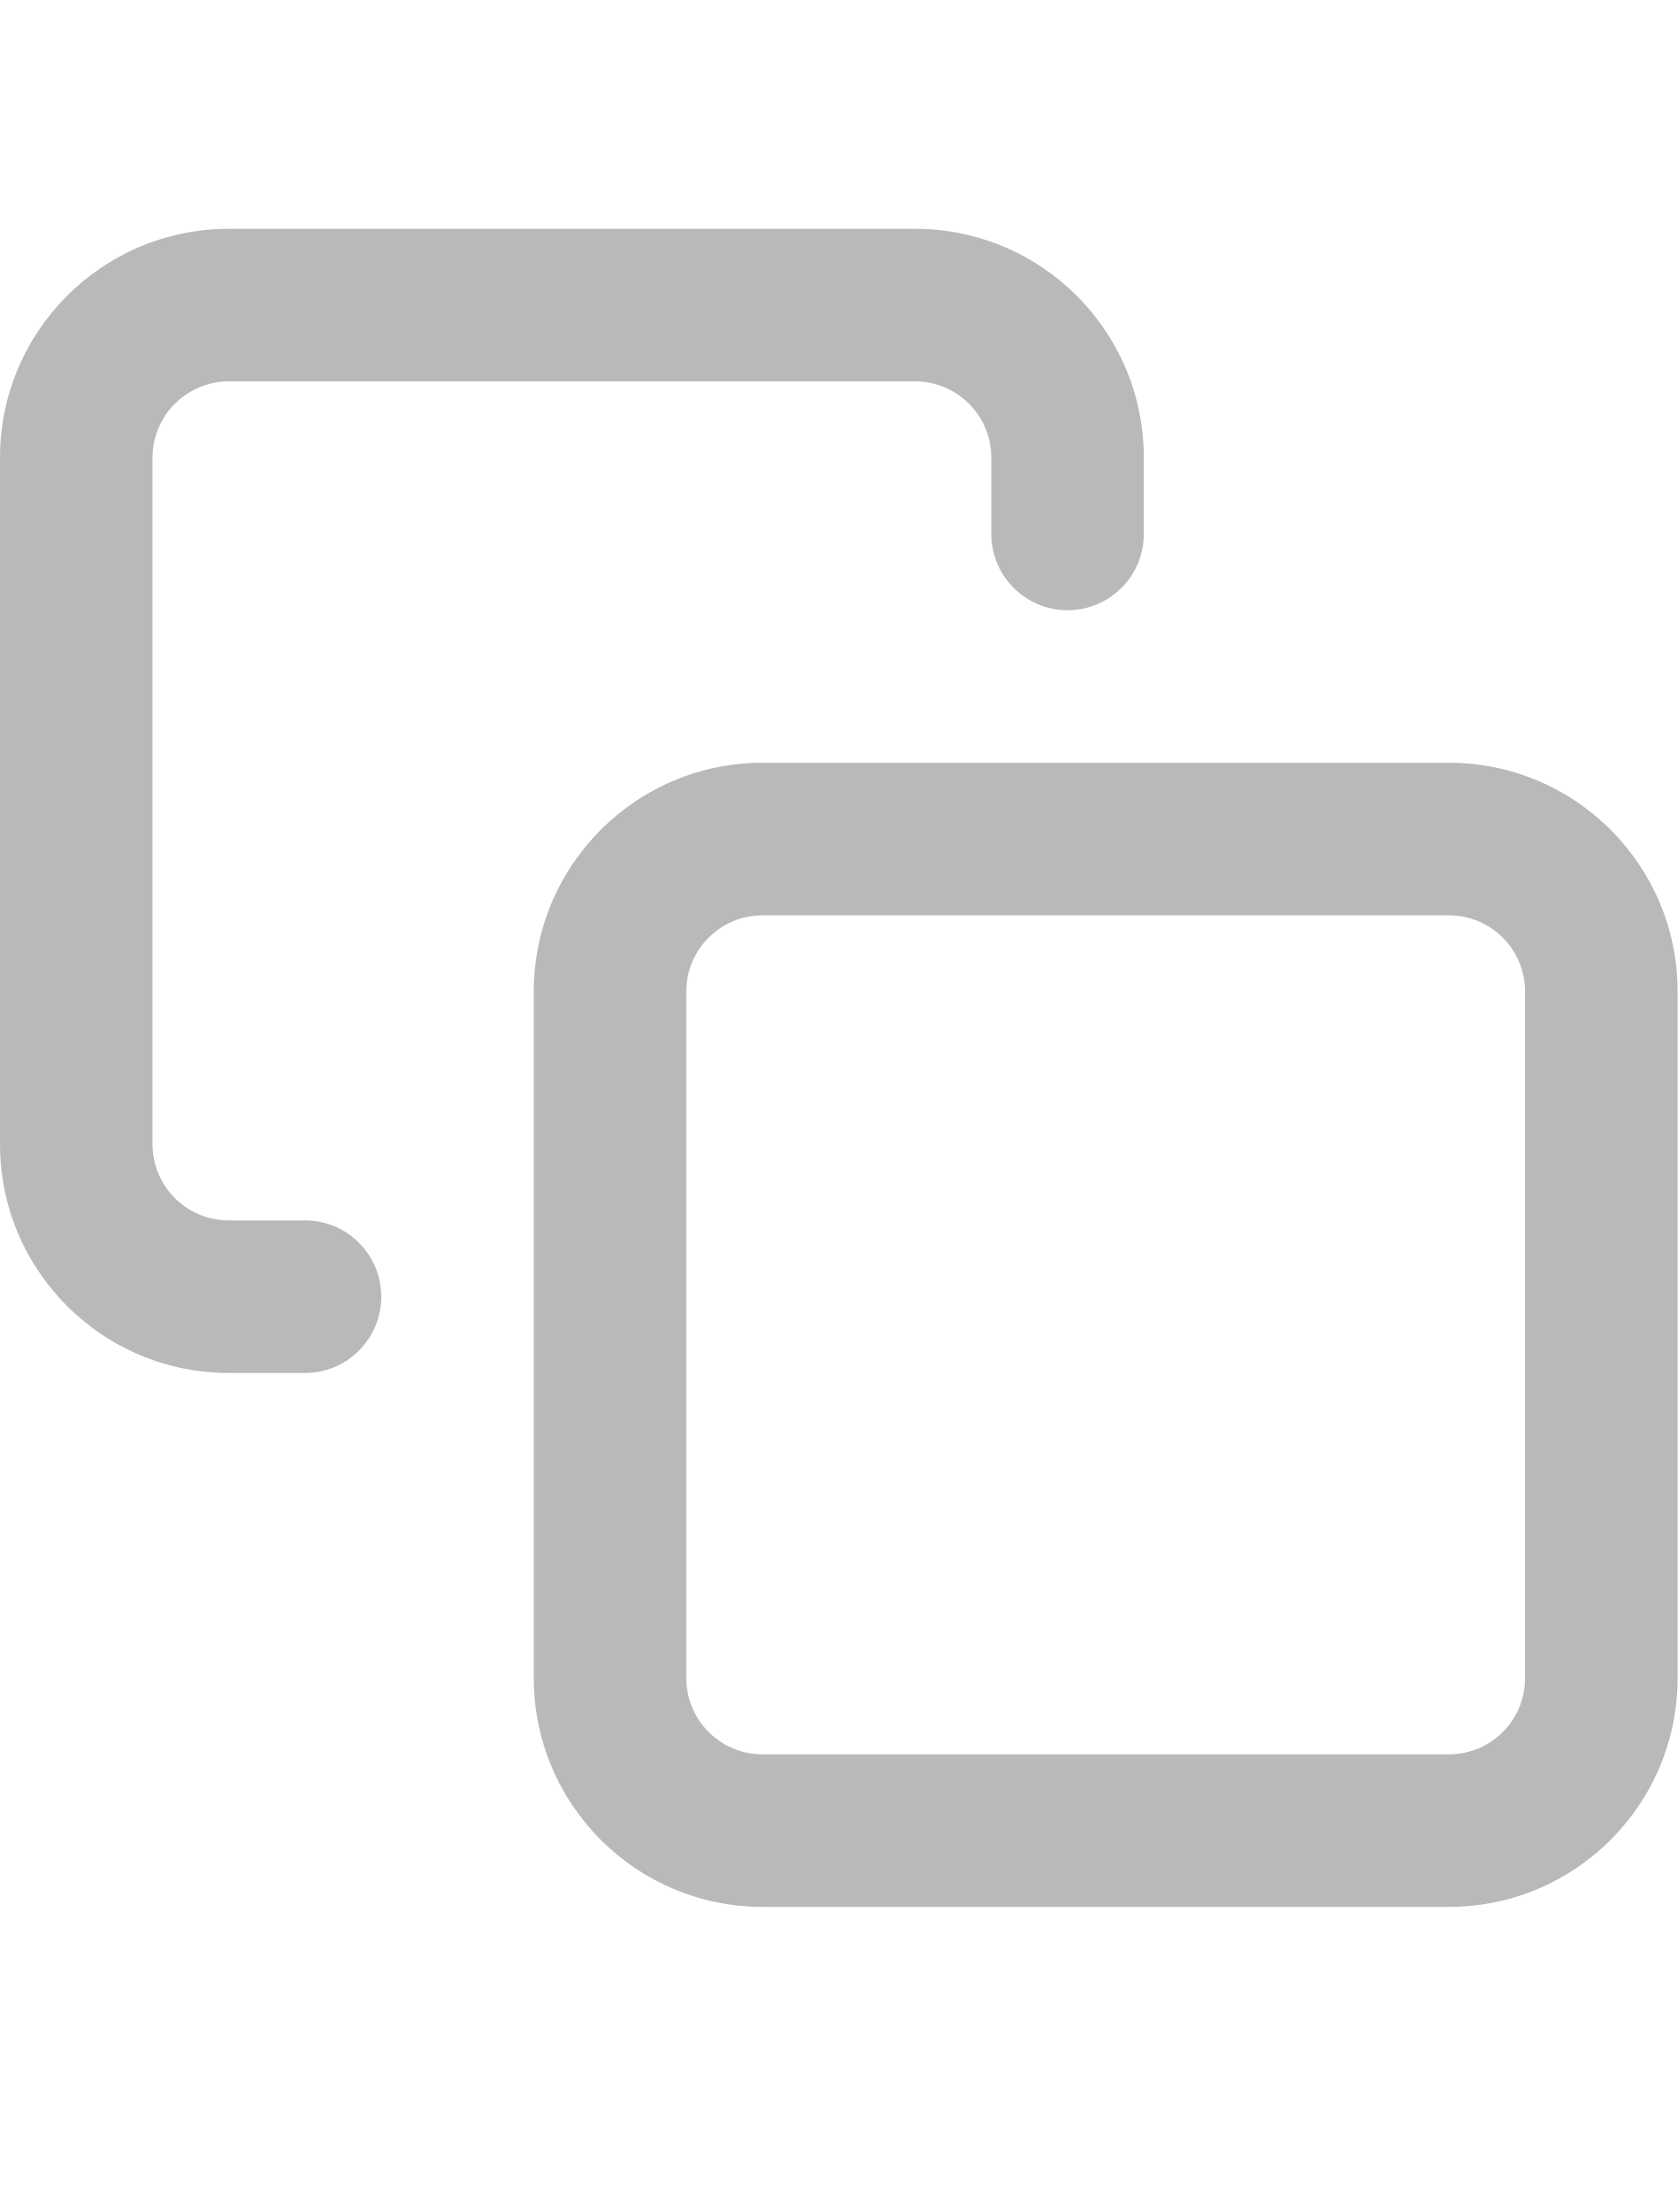
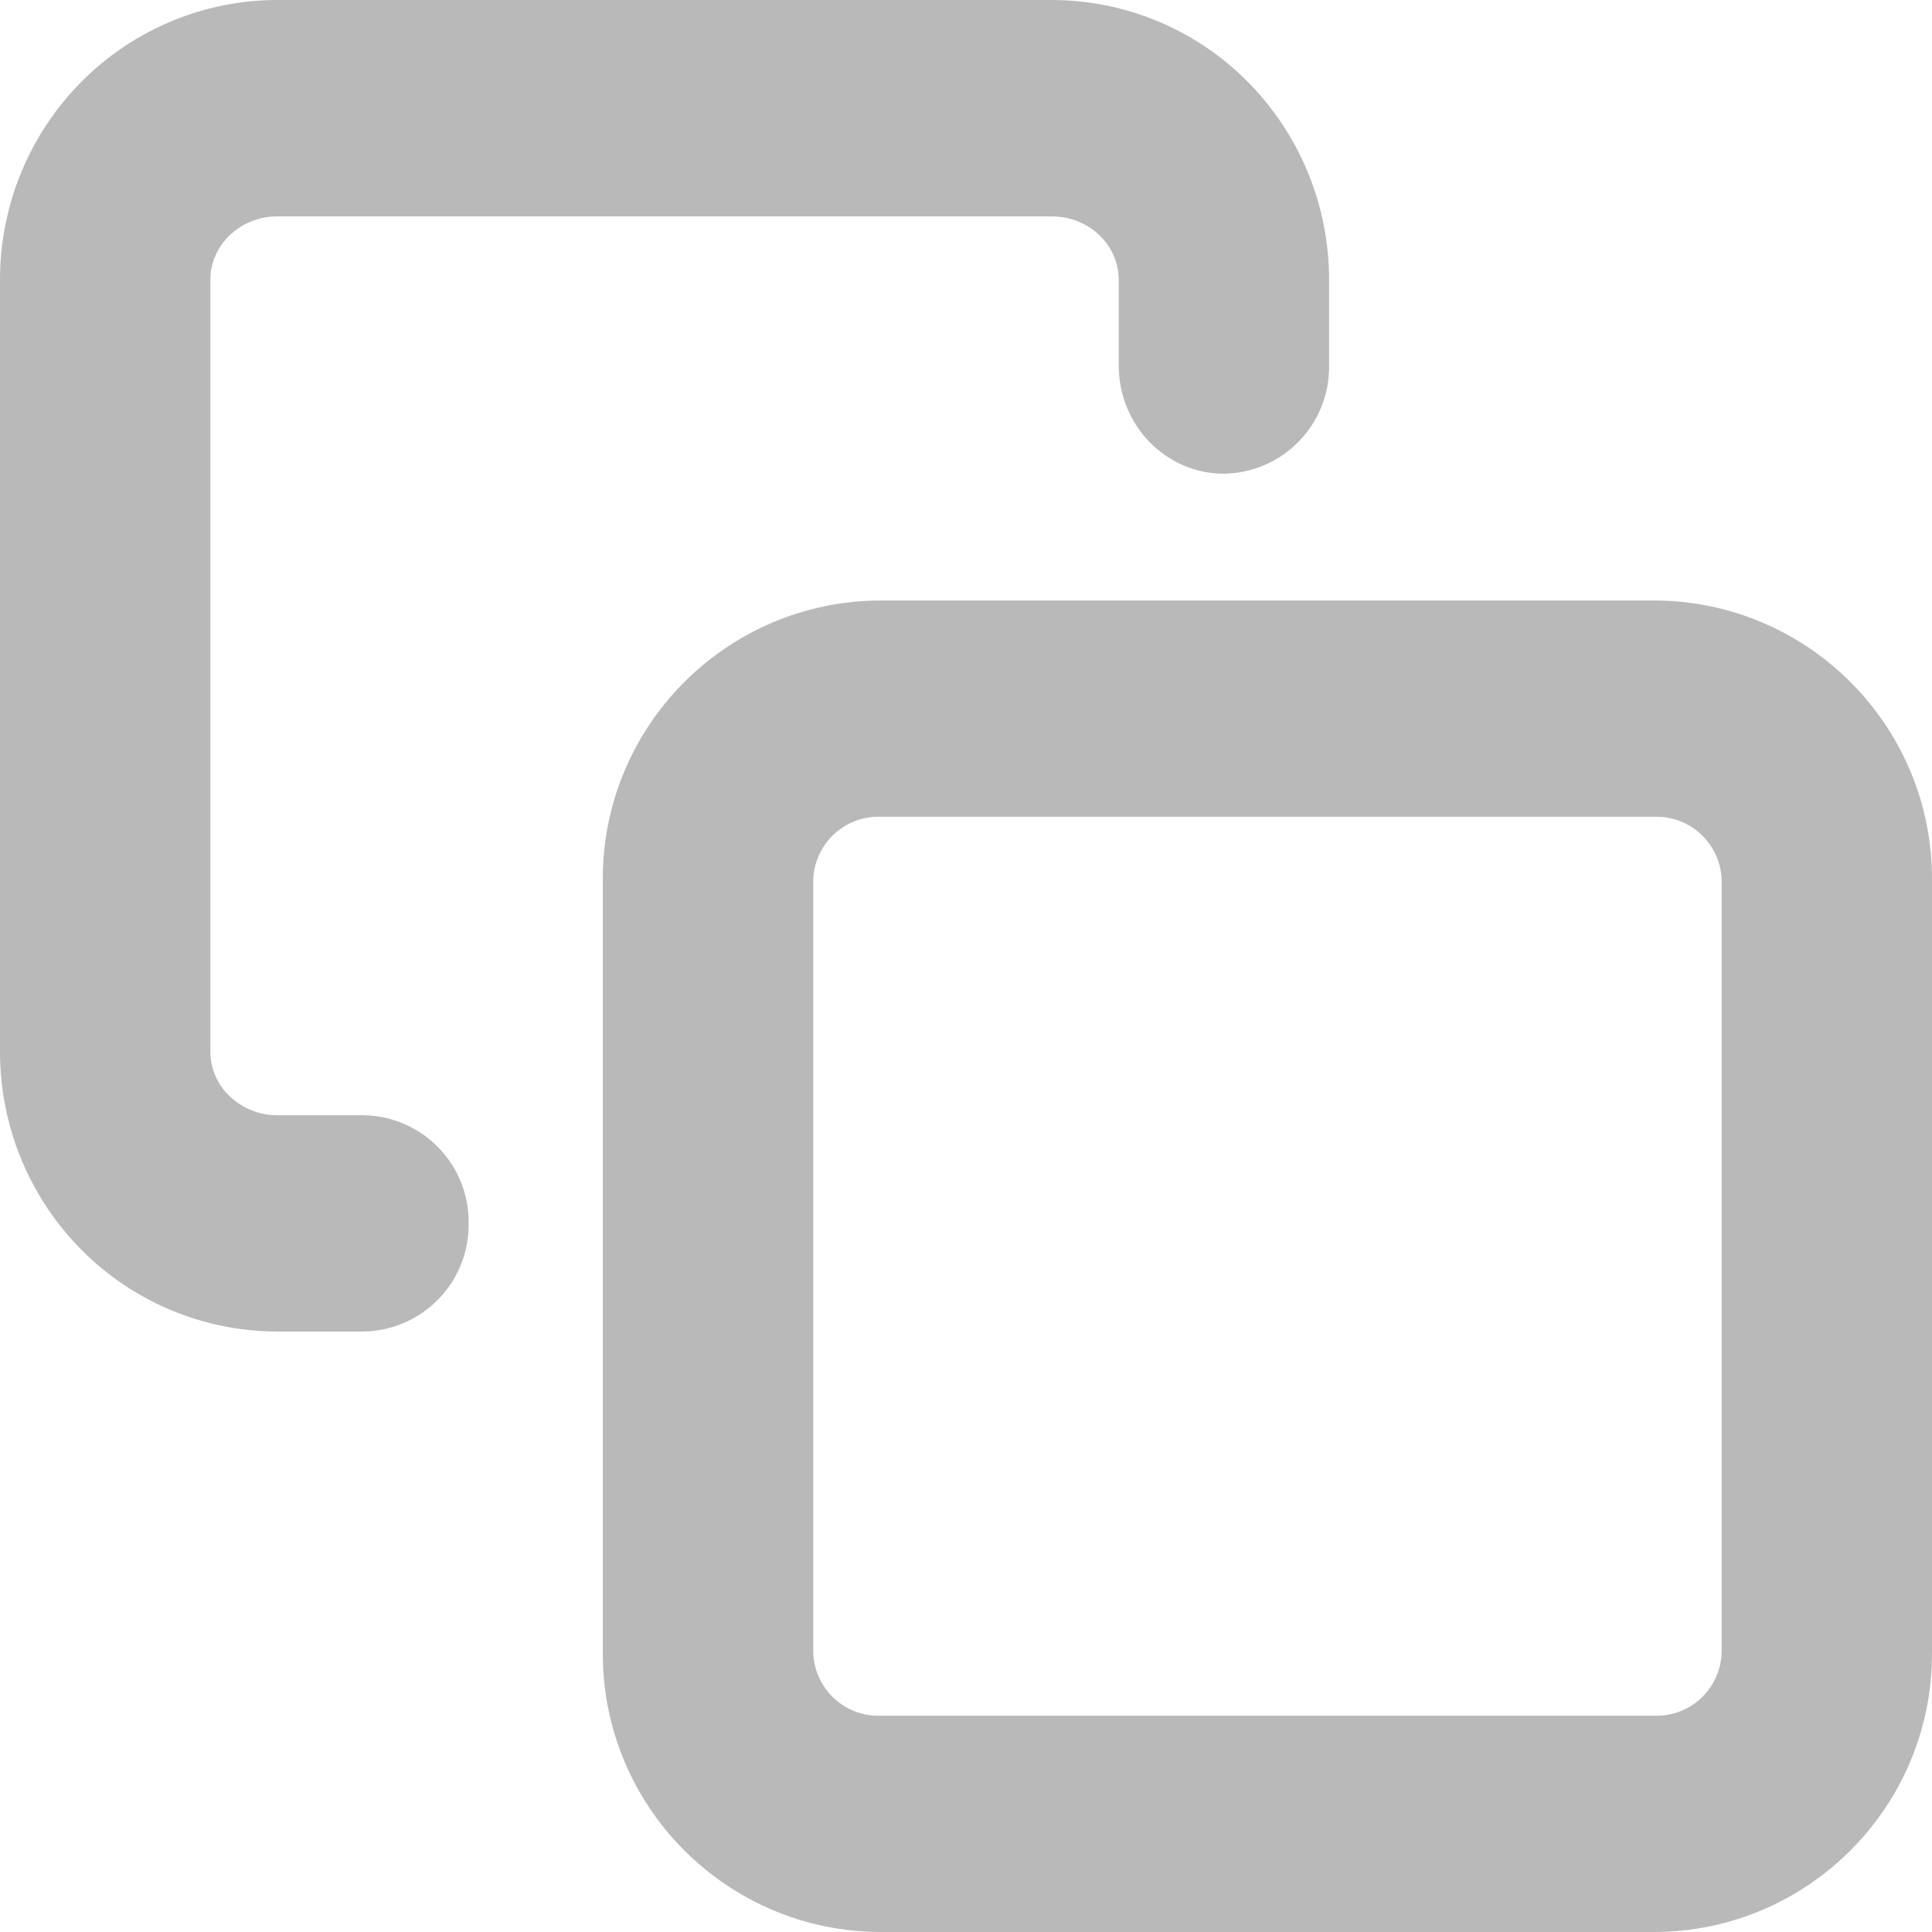
- <svg xmlns="http://www.w3.org/2000/svg" width="22" height="29" fill="none">
-   <path fill-rule="evenodd" clip-rule="evenodd" d="M2.293 5.293A1 1 0 013 5h9a1 1 0 011 1v1a1 1 0 102 0V6a3 3 0 00-3-3H3a3 3 0 00-3 3v9a3 3 0 003 3h1a1 1 0 100-2H3a1 1 0 01-1-1V6a1 1 0 01.293-.707zM9 13a1 1 0 011-1h9a1 1 0 011 1v9a1 1 0 01-1 1h-9a1 1 0 01-1-1v-9zm1-3a3 3 0 00-3 3v9a3 3 0 003 3h9a3 3 0 003-3v-9a3 3 0 00-3-3h-9z" fill="#B9B9B9" />
+ <svg xmlns="http://www.w3.org/2000/svg" width="16" height="16" fill="none">
+   <path fill-rule="evenodd" clip-rule="evenodd" d="M1.895 1.955a.57.57 0 01.402-.163H8.71c.156 0 .3.061.402.163a.51.51 0 01.153.362v.71c0 .495.39.896.87.896a.884.884 0 00.872-.896v-.71c0-.624-.249-1.216-.682-1.648A2.287 2.287 0 008.71 0H2.297c-.6 0-1.182.238-1.615.669A2.327 2.327 0 000 2.317V8.71c0 .624.249 1.216.682 1.648a2.287 2.287 0 001.615.669h.712a.884.884 0 00.872-.896.884.884 0 00-.872-.895h-.712a.57.57 0 01-.402-.164.51.51 0 01-.153-.362V2.317c0-.13.052-.261.153-.362zm4.84 5.335a.54.54 0 01.554-.526h6.414a.54.54 0 01.555.526v6.393a.54.54 0 01-.555.526H7.29a.54.54 0 01-.555-.526V7.29zm.554-2.317A2.306 2.306 0 004.992 7.29v6.393A2.306 2.306 0 007.289 16h6.414A2.306 2.306 0 0016 13.683V7.29a2.306 2.306 0 00-2.297-2.317H7.29z" fill="#B9B9B9" />
</svg>
